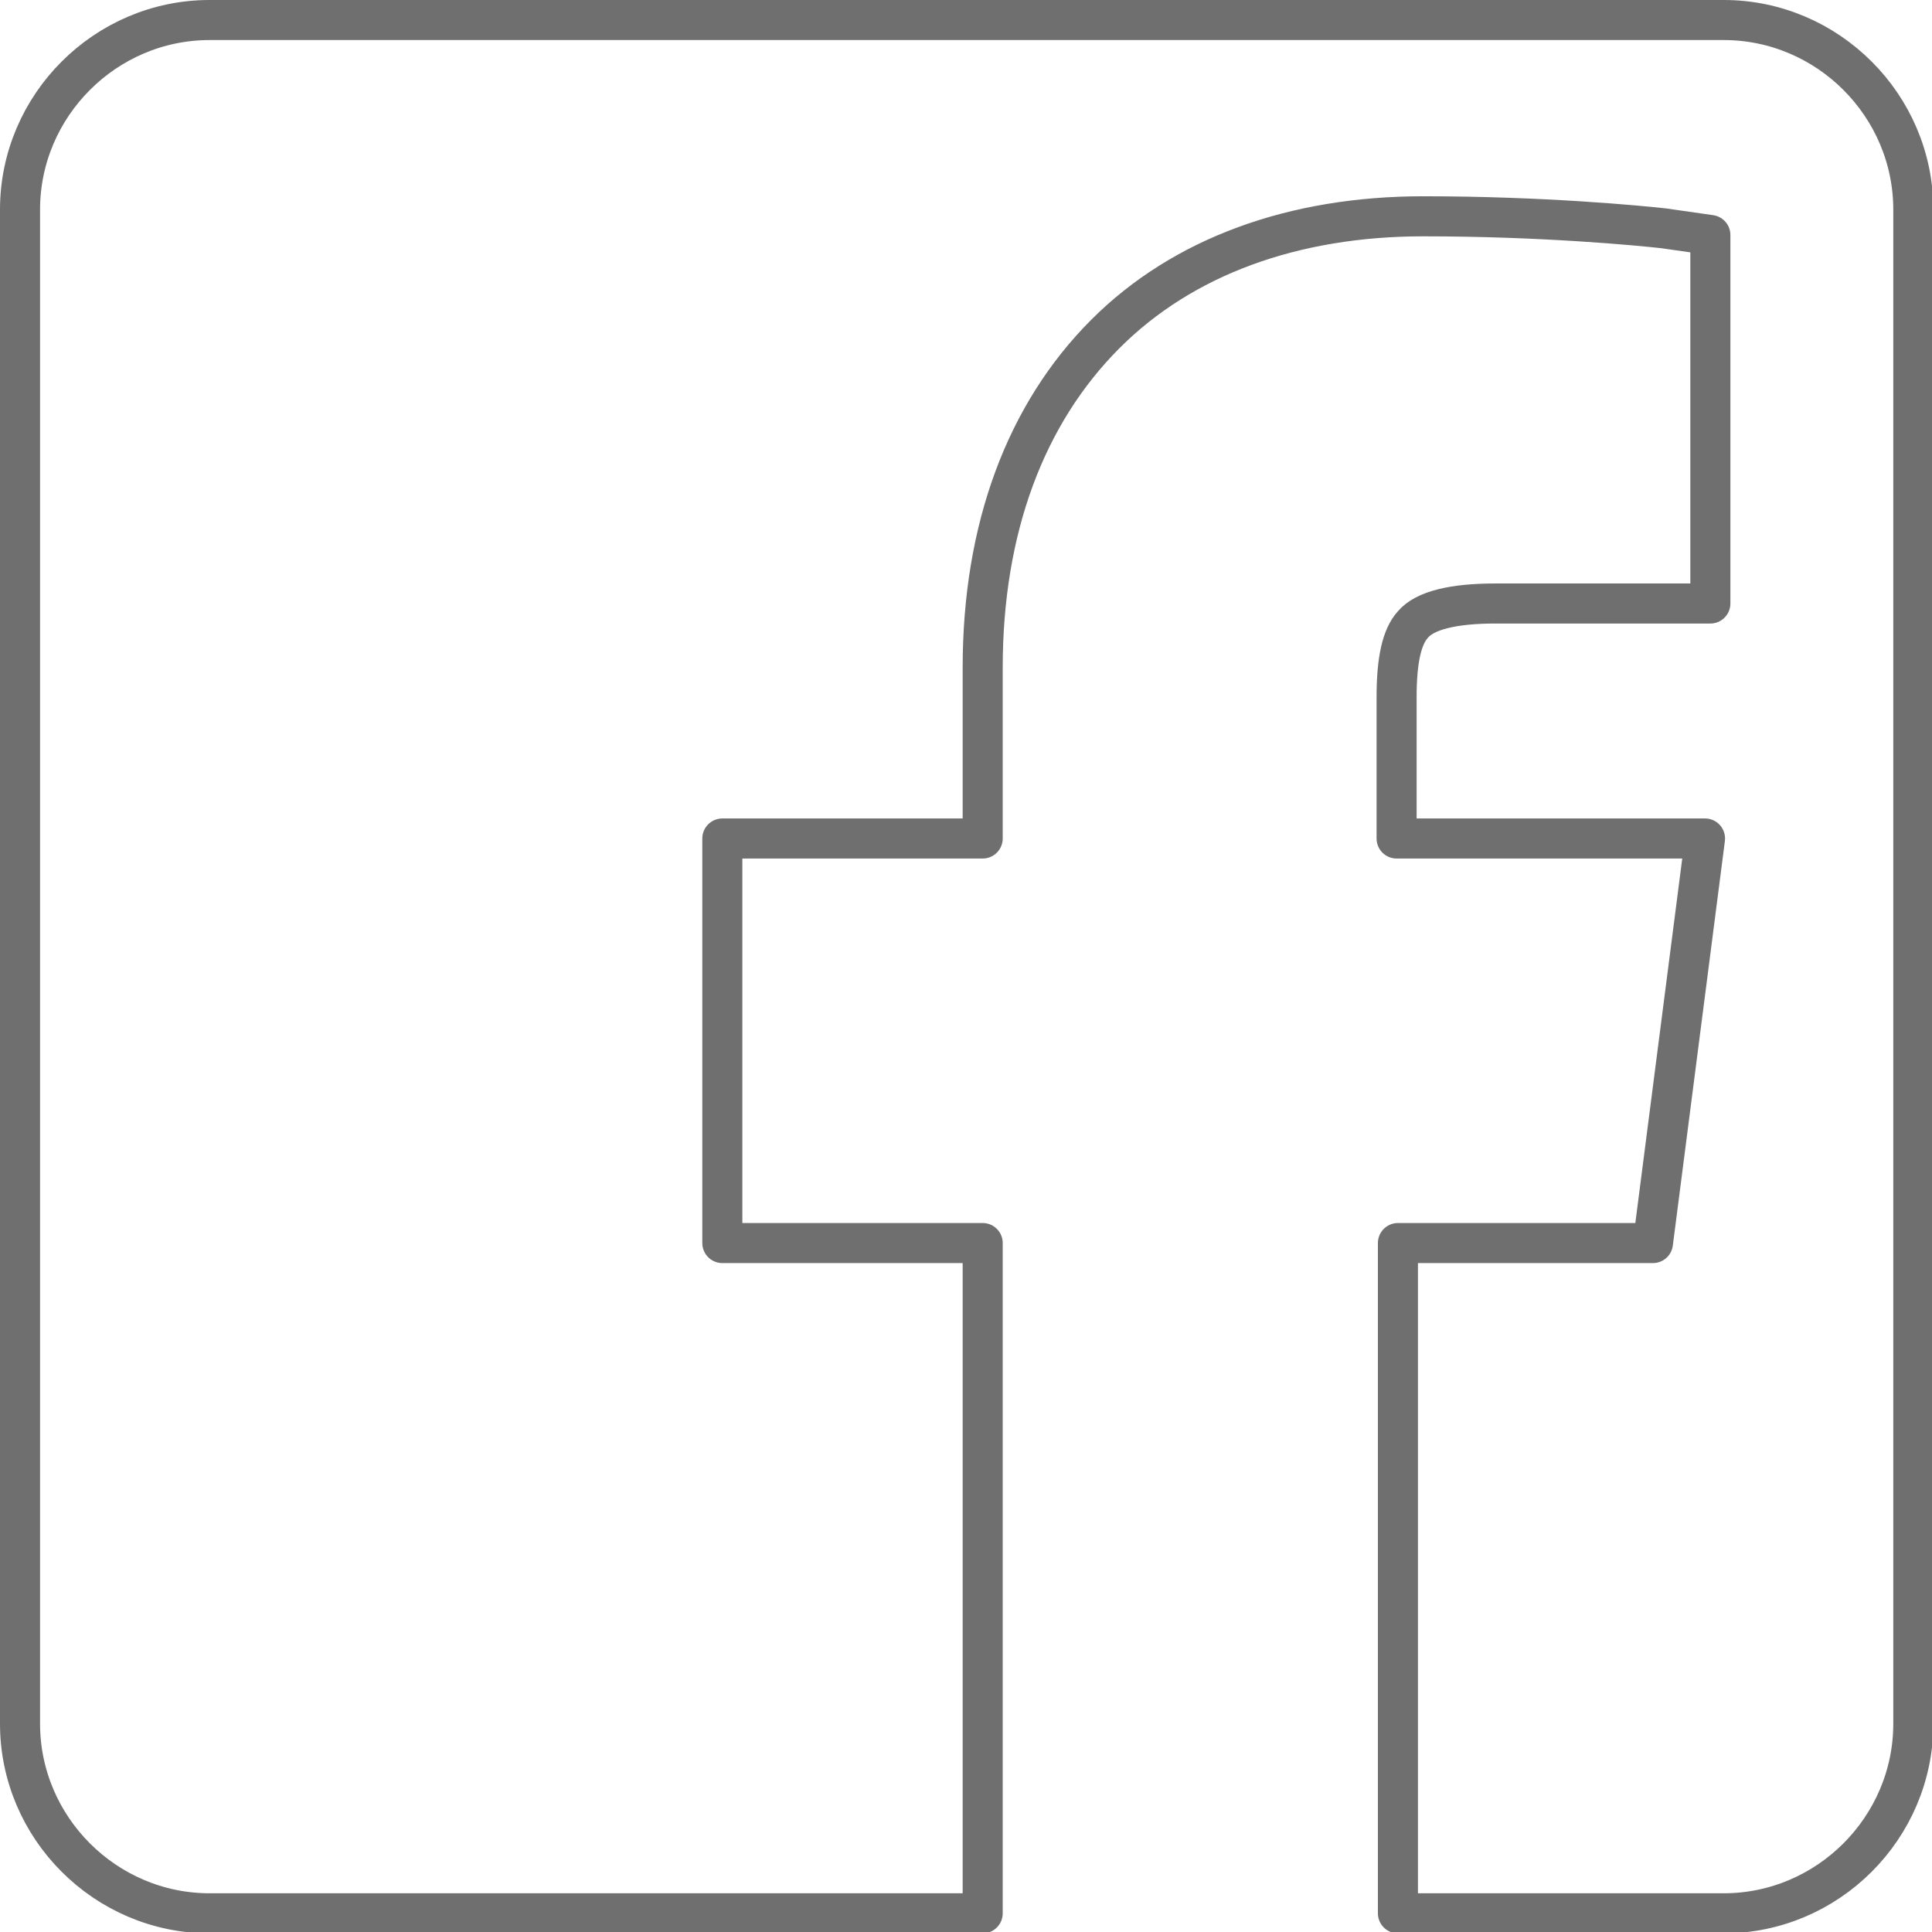
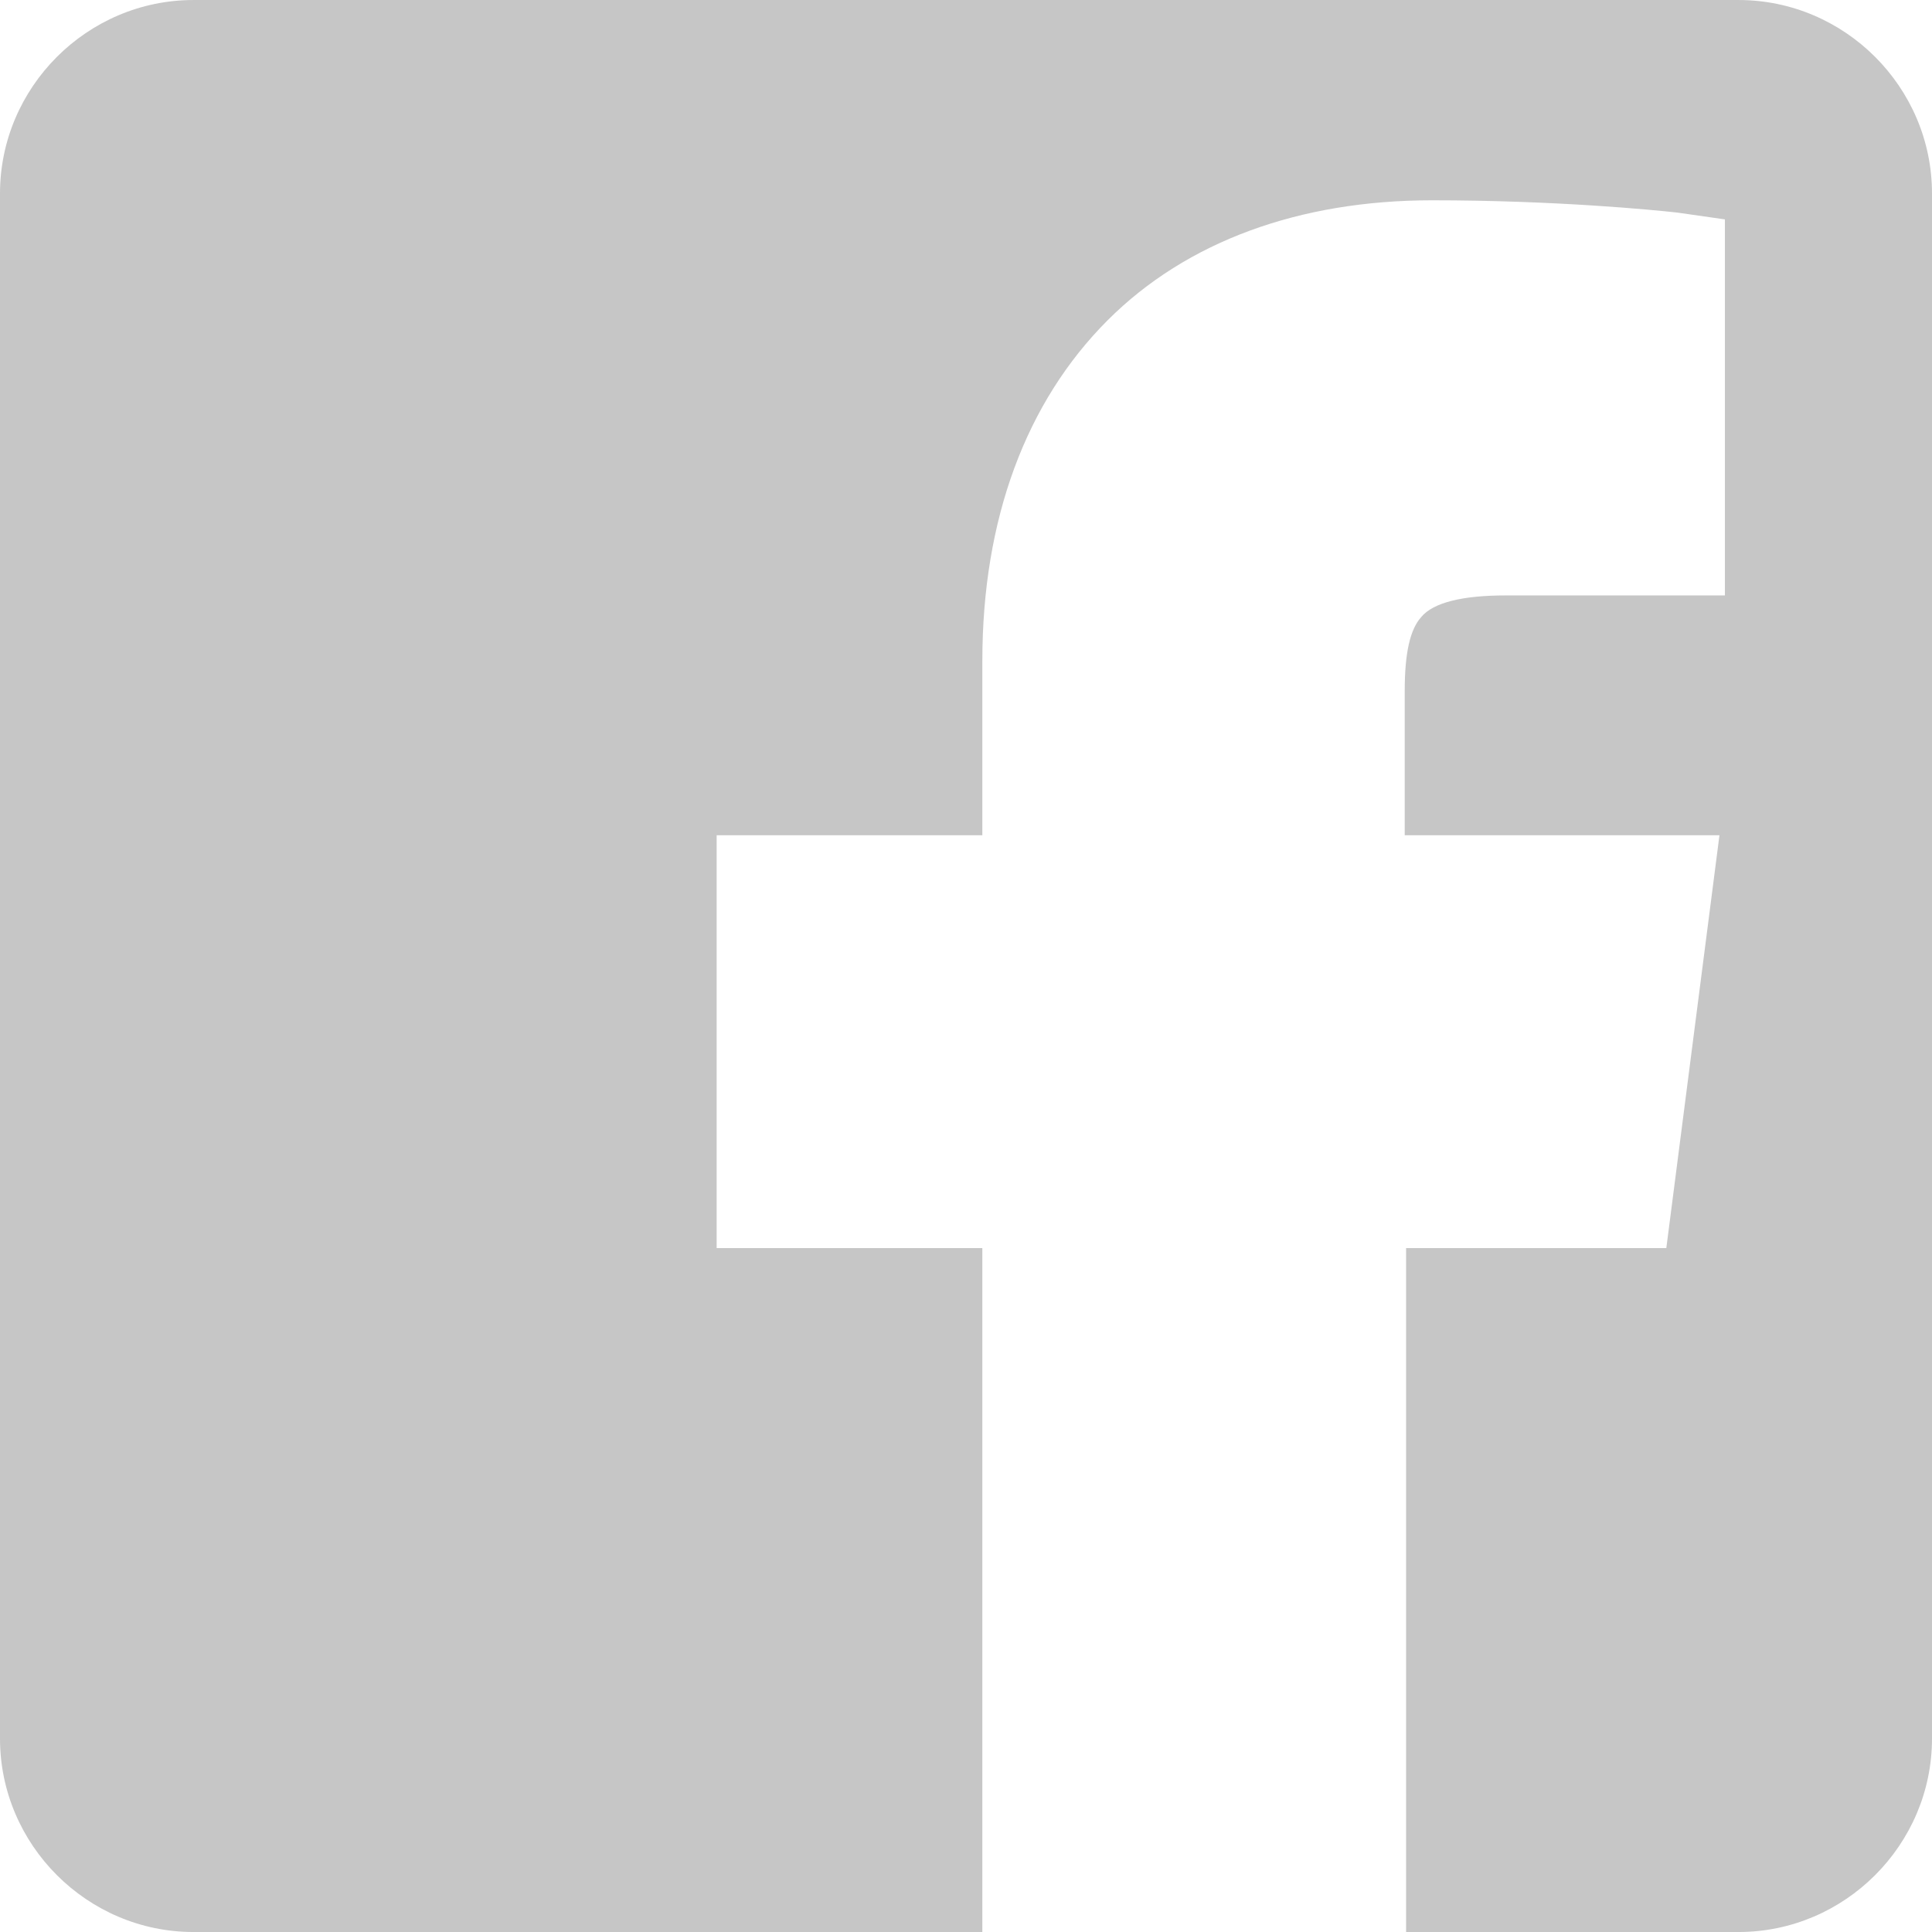
- <svg xmlns="http://www.w3.org/2000/svg" version="1.1" id="Ebene_1" x="0px" y="0px" viewBox="238.2 279.8 144.7 144.7" enable-background="new 238.2 279.8 144.7 144.7" xml:space="preserve">
-   <path fill="none" stroke="#706F6F" stroke-width="3" stroke-linecap="round" stroke-linejoin="round" d="M239.7,408.9  c0,7.8,6.4,14.2,14.2,14.2h57.9v-50.2h-19.5v-30.3h19.5v-12.8c0-10.4,3.2-19,9.2-25c5.8-5.8,14.1-8.8,23.8-8.8c9,0,16.2,0.7,18,0.9  l3.5,0.5V325l-16.1,0c-3.1,0-5.3,0.5-6.2,1.6c-0.8,0.9-1.2,2.6-1.2,5.4v10.6h23.1l-3.9,30.3h-19.1v50.2h24.4  c7.8,0,14.2-6.4,14.2-14.2V295.5c0-7.8-6.4-14.2-14.2-14.2H253.9c-7.8,0-14.2,6.4-14.2,14.2V408.9z" />
+ <svg xmlns="http://www.w3.org/2000/svg" version="1.1" id="Ebene_1" x="0px" y="0px" viewBox="235.134 250.736 141.732 141.732" enable-background="new 235.134 250.736 141.732 141.732" xml:space="preserve">
+   <path fill="#C6C6C6" d="M235.134,378.276c0,7.796,6.397,14.193,14.193,14.193h57.872v-50.176h-19.491v-30.285h19.491  v-12.794c0-10.395,3.199-18.991,9.196-24.988c5.797-5.797,14.093-8.796,23.789-8.796  c8.996,0,16.192,0.7,17.991,0.9l3.498,0.5v27.587h-16.092c-3.099,0-5.298,0.5-6.197,1.599  c-0.8,0.9-1.199,2.599-1.199,5.397v10.595h23.089l-3.898,30.285h-19.091v50.176h24.388  c7.796,0,14.193-6.397,14.193-14.193V264.93c0-7.796-6.397-14.193-14.193-14.193H249.327  c-7.796,0-14.193,6.397-14.193,14.193V378.276z" />
</svg>
